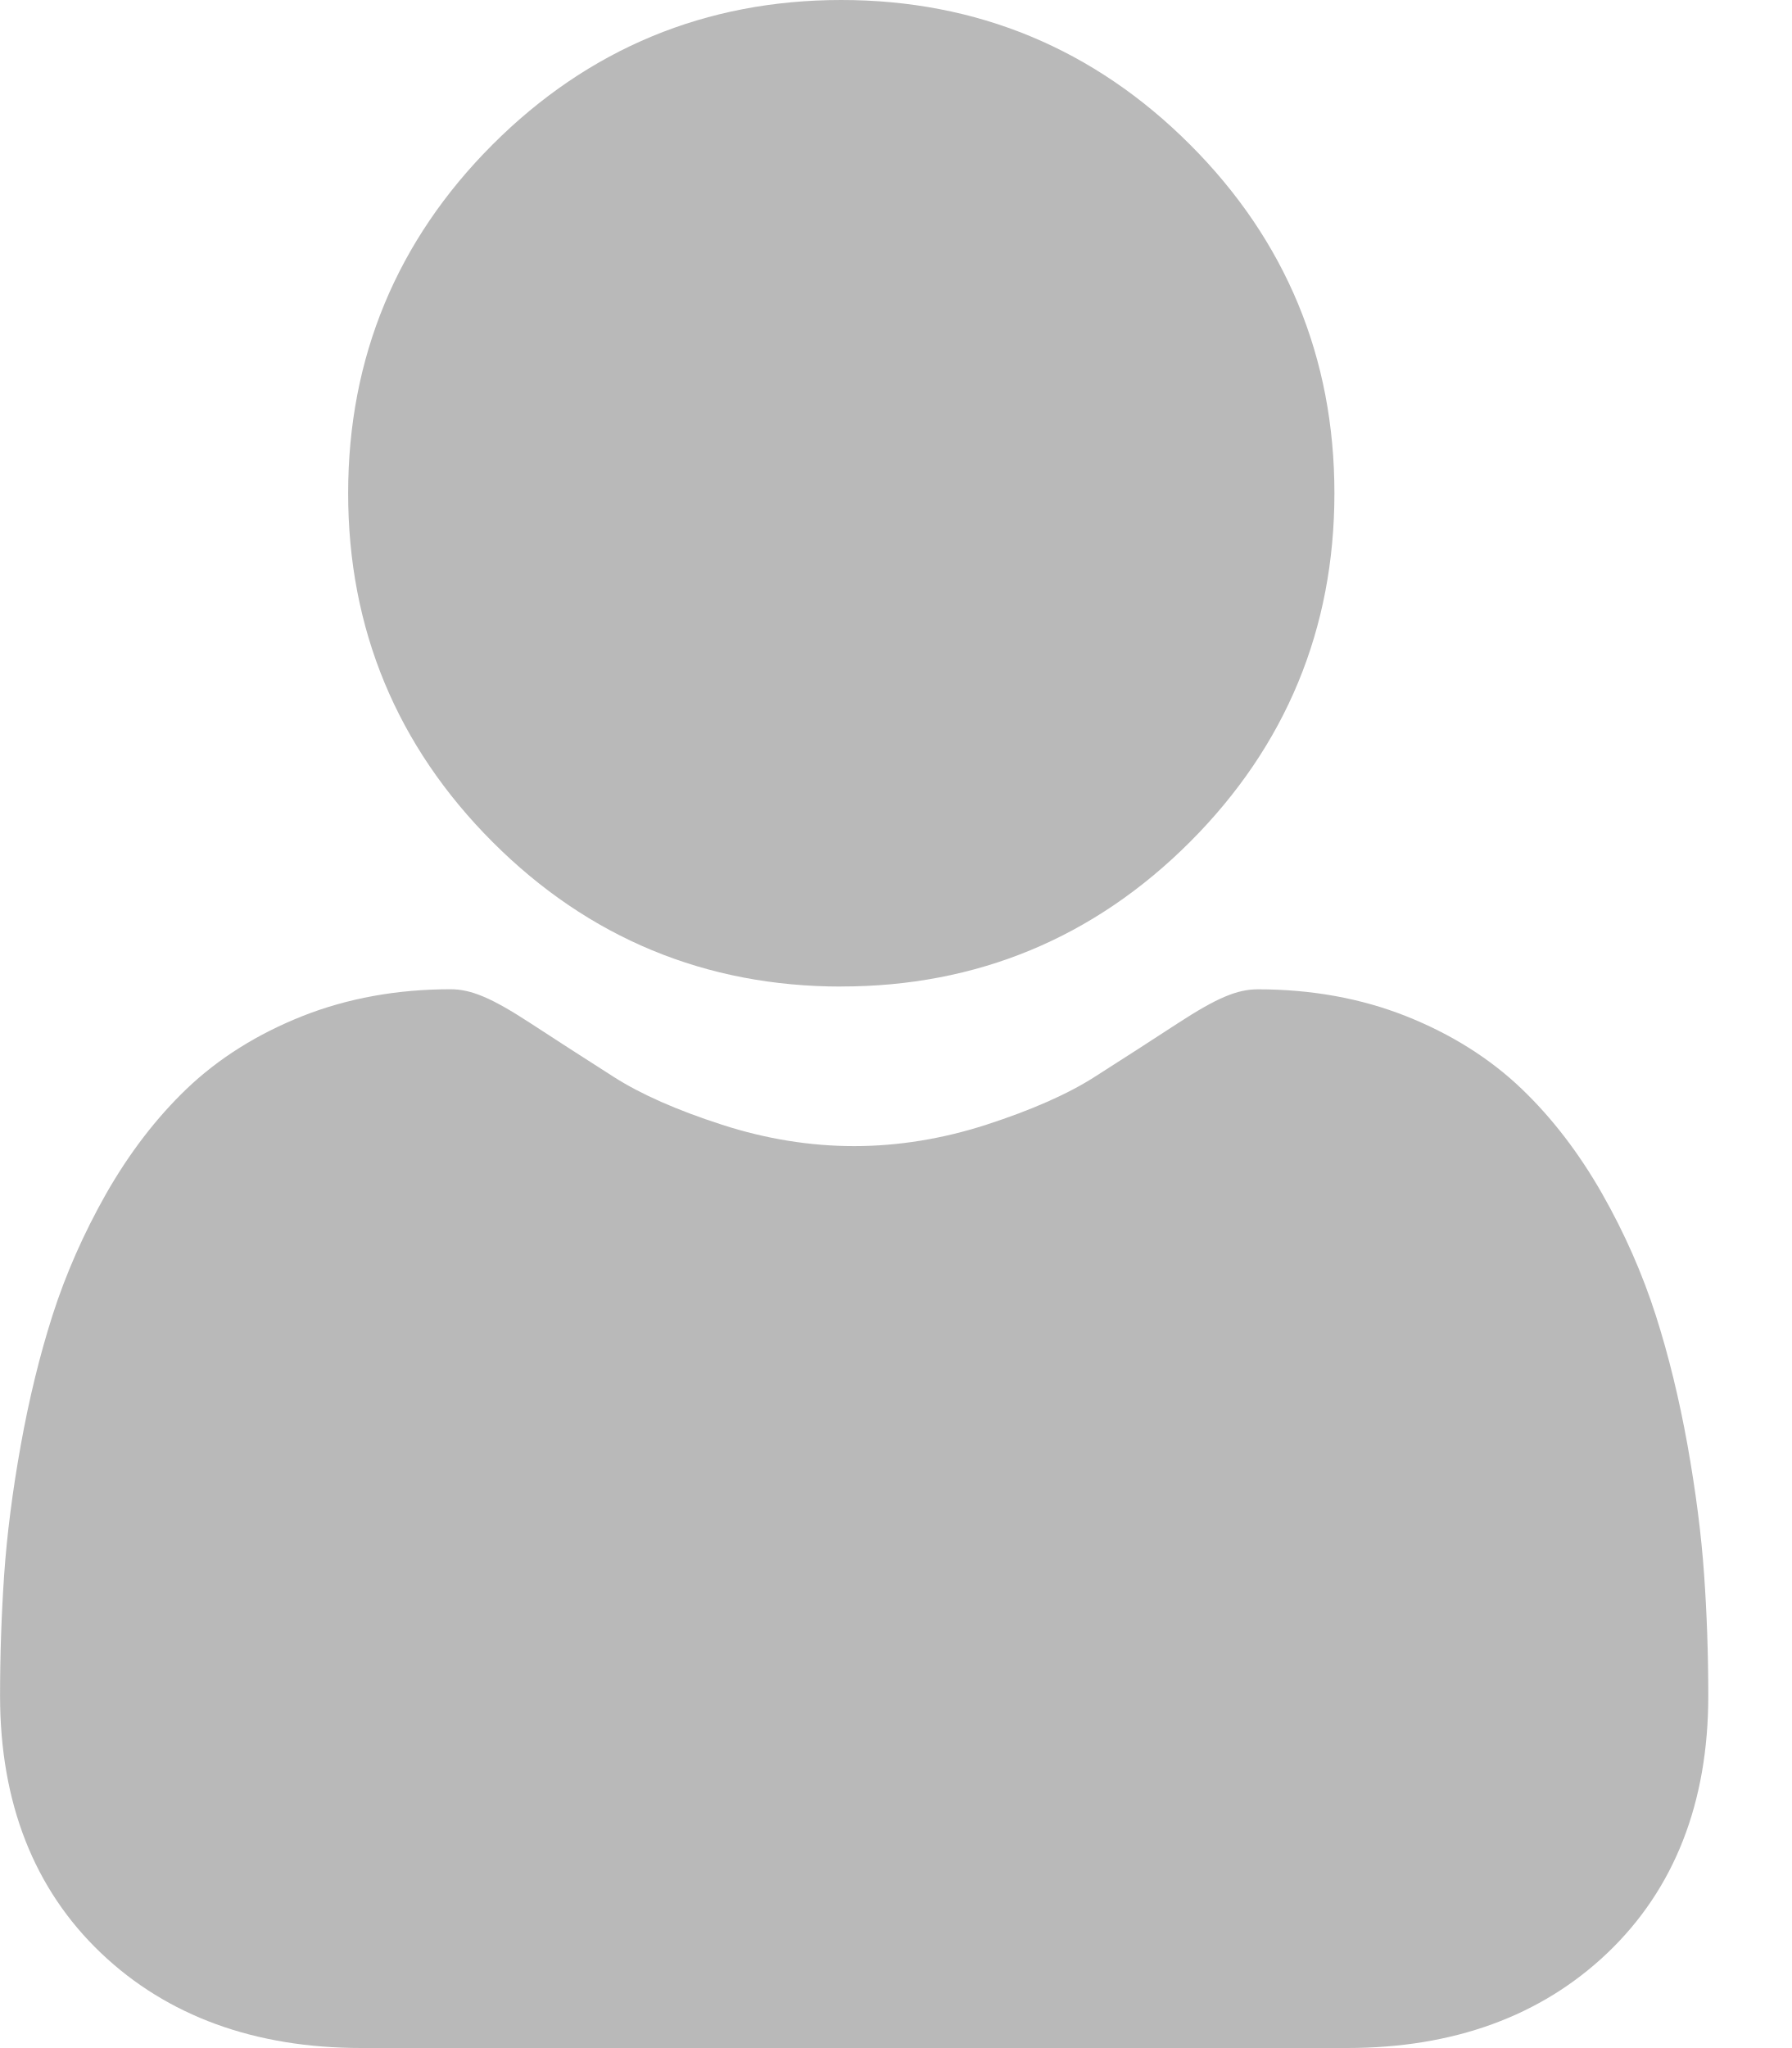
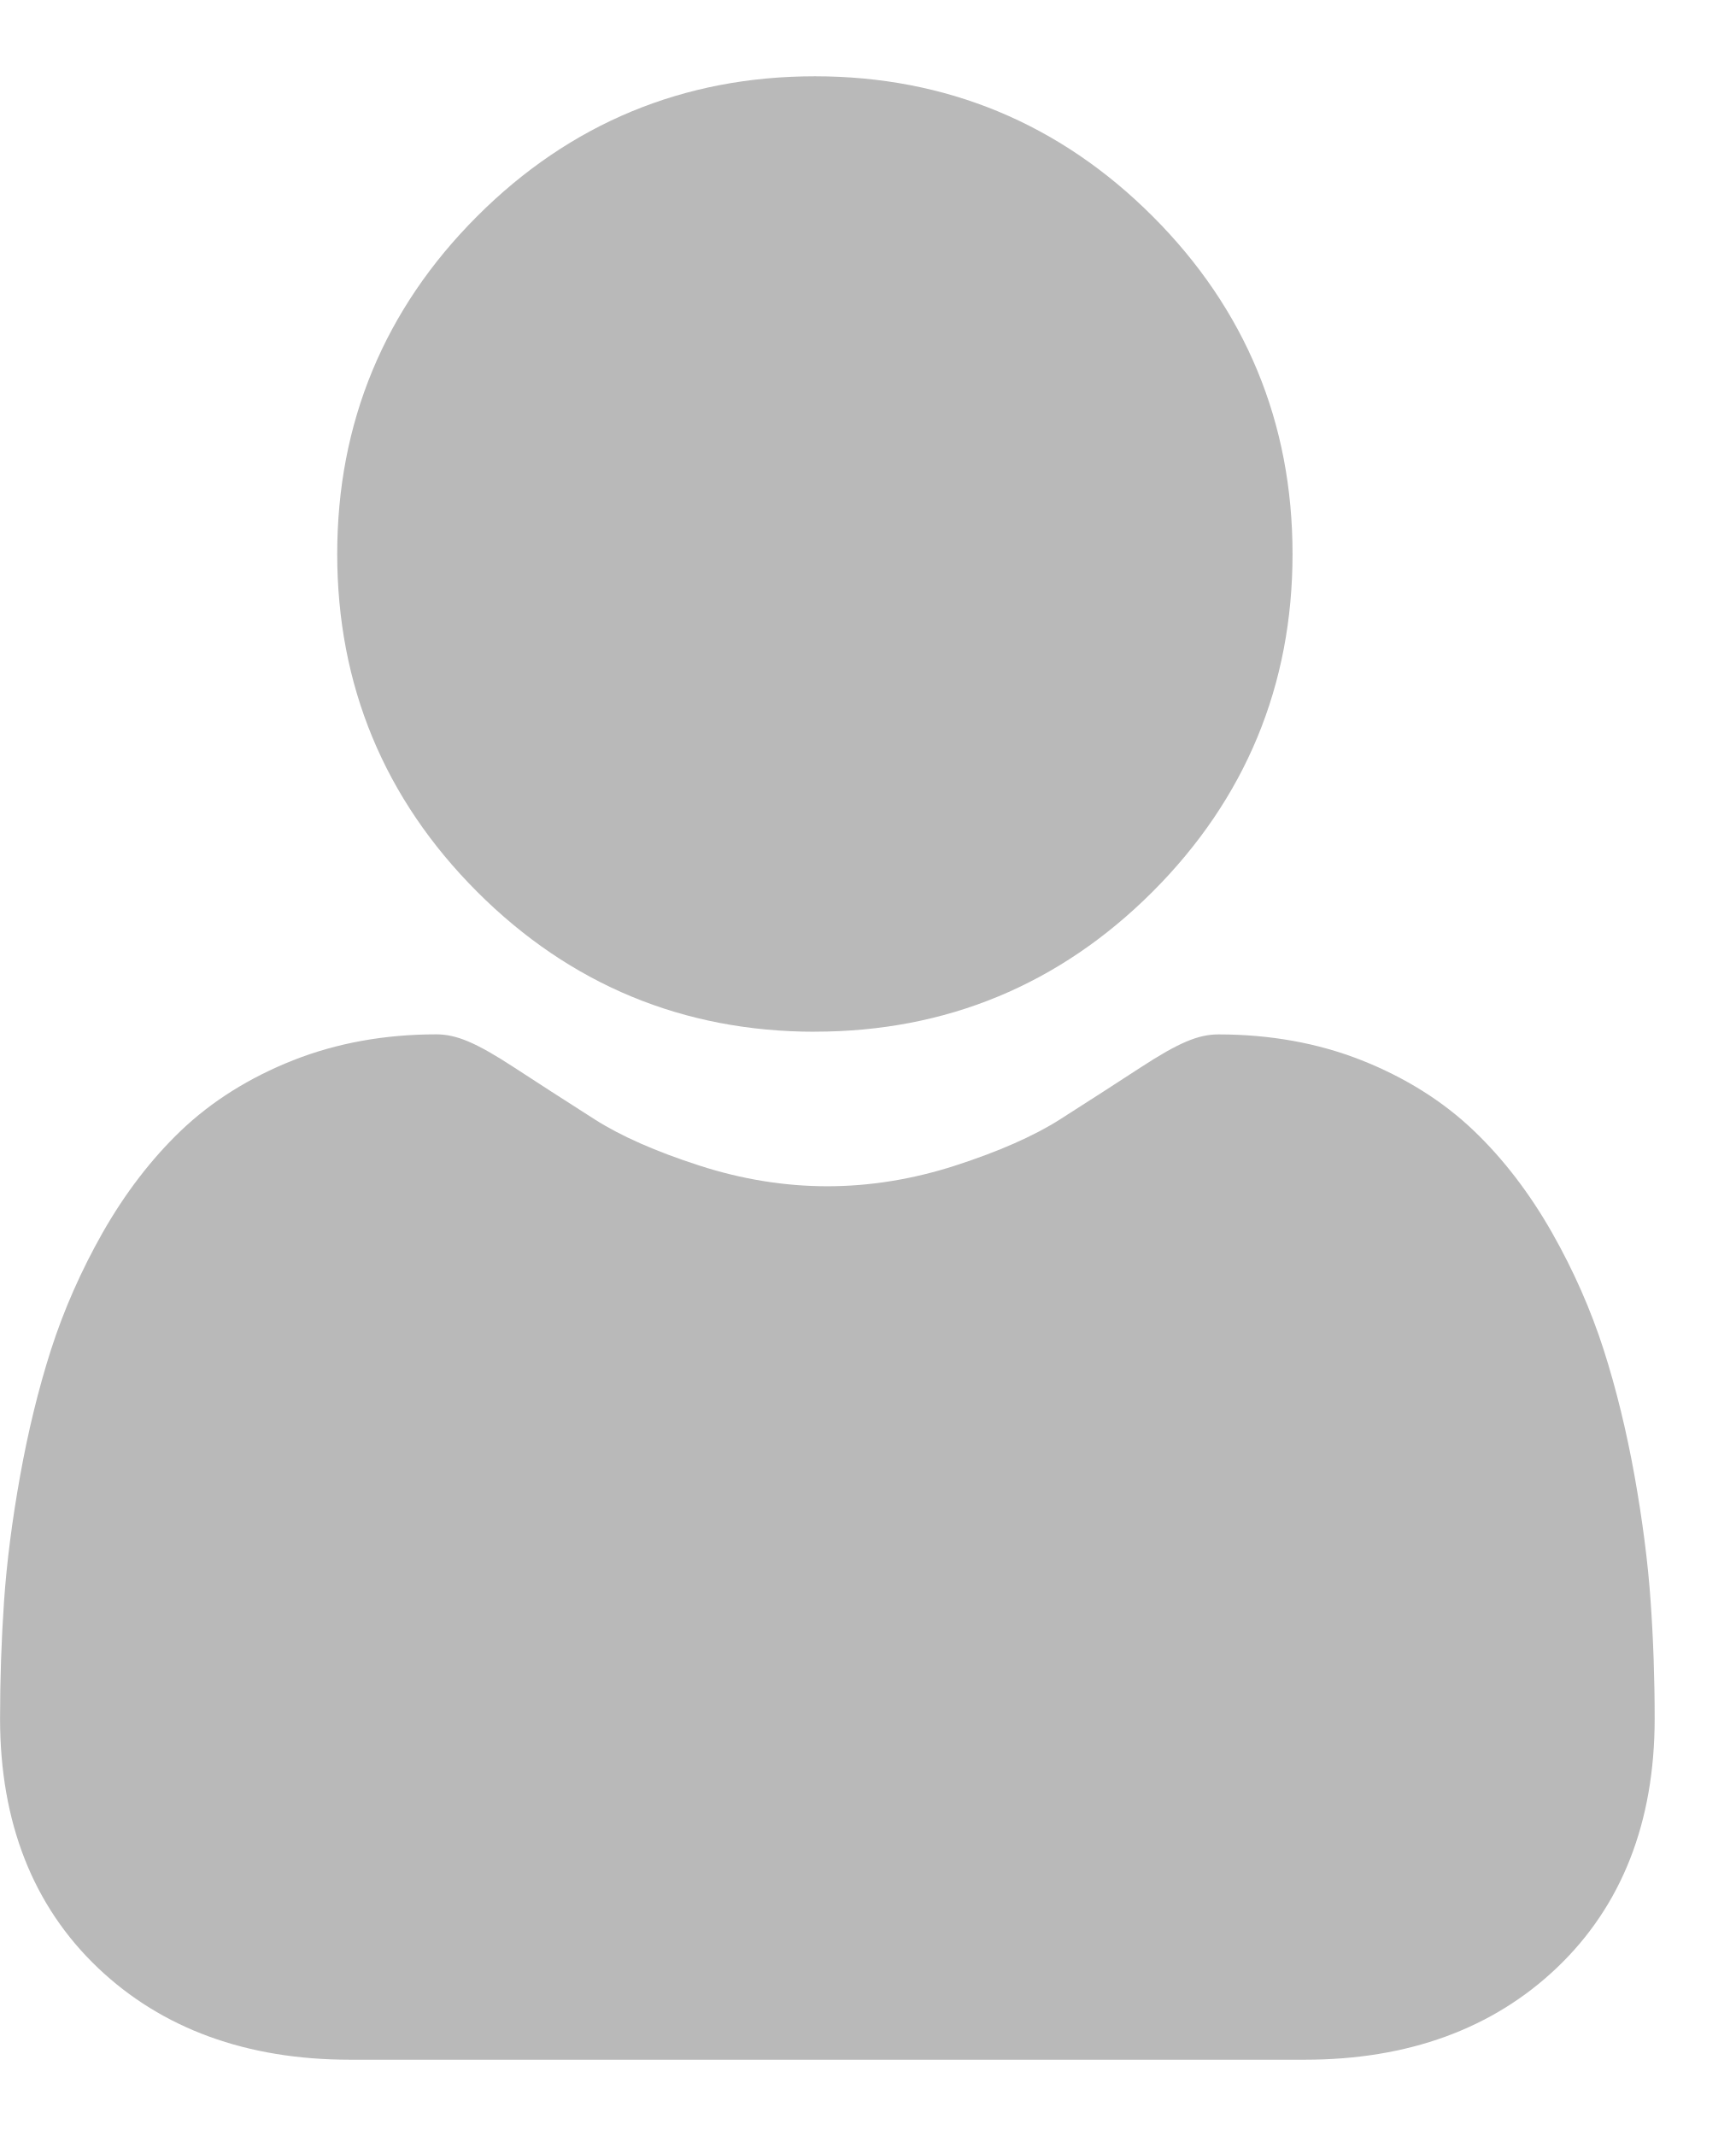
- <svg xmlns="http://www.w3.org/2000/svg" version="1.1" width="28" height="32" viewBox="0 0 28 32">
+ <svg xmlns="http://www.w3.org/2000/svg" version="1.1" width="13" height="16" viewBox="0 0 28 32">
  <path fill="#737373" opacity="0.5" d="M13.147 15.414c2.118 0 3.951-0.759 5.45-2.258s2.258-3.332 2.258-5.449c0-2.117-0.759-3.951-2.258-5.449s-3.332-2.258-5.449-2.258c-2.118 0-3.951 0.76-5.449 2.258s-2.258 3.332-2.258 5.449c0 2.118 0.76 3.951 2.258 5.45s3.332 2.258 5.449 2.258z" />
  <path fill="#737373" opacity="0.5" d="M26.633 24.606c-0.043-0.624-0.131-1.304-0.259-2.022-0.13-0.724-0.297-1.408-0.497-2.033-0.207-0.646-0.488-1.284-0.836-1.896-0.361-0.635-0.785-1.188-1.26-1.642-0.497-0.476-1.106-0.858-1.81-1.137-0.702-0.278-1.479-0.418-2.311-0.418-0.327 0-0.643 0.134-1.253 0.531-0.375 0.245-0.815 0.528-1.305 0.841-0.419 0.267-0.987 0.517-1.688 0.744-0.684 0.221-1.379 0.334-2.065 0.334s-1.38-0.112-2.065-0.334c-0.701-0.226-1.269-0.477-1.687-0.744-0.486-0.31-0.925-0.593-1.306-0.842-0.609-0.397-0.926-0.531-1.252-0.531-0.832 0-1.609 0.141-2.311 0.419-0.704 0.279-1.313 0.661-1.811 1.137-0.475 0.455-0.899 1.008-1.26 1.642-0.347 0.612-0.629 1.25-0.836 1.896-0.2 0.625-0.367 1.309-0.497 2.033-0.129 0.717-0.216 1.398-0.259 2.023-0.042 0.612-0.064 1.248-0.064 1.89 0 1.67 0.531 3.023 1.578 4.020 1.034 0.984 2.403 1.483 4.067 1.483h15.408c1.664 0 3.032-0.499 4.066-1.483 1.047-0.997 1.578-2.349 1.578-4.020-0-0.645-0.022-1.281-0.065-1.89z" />
</svg>
